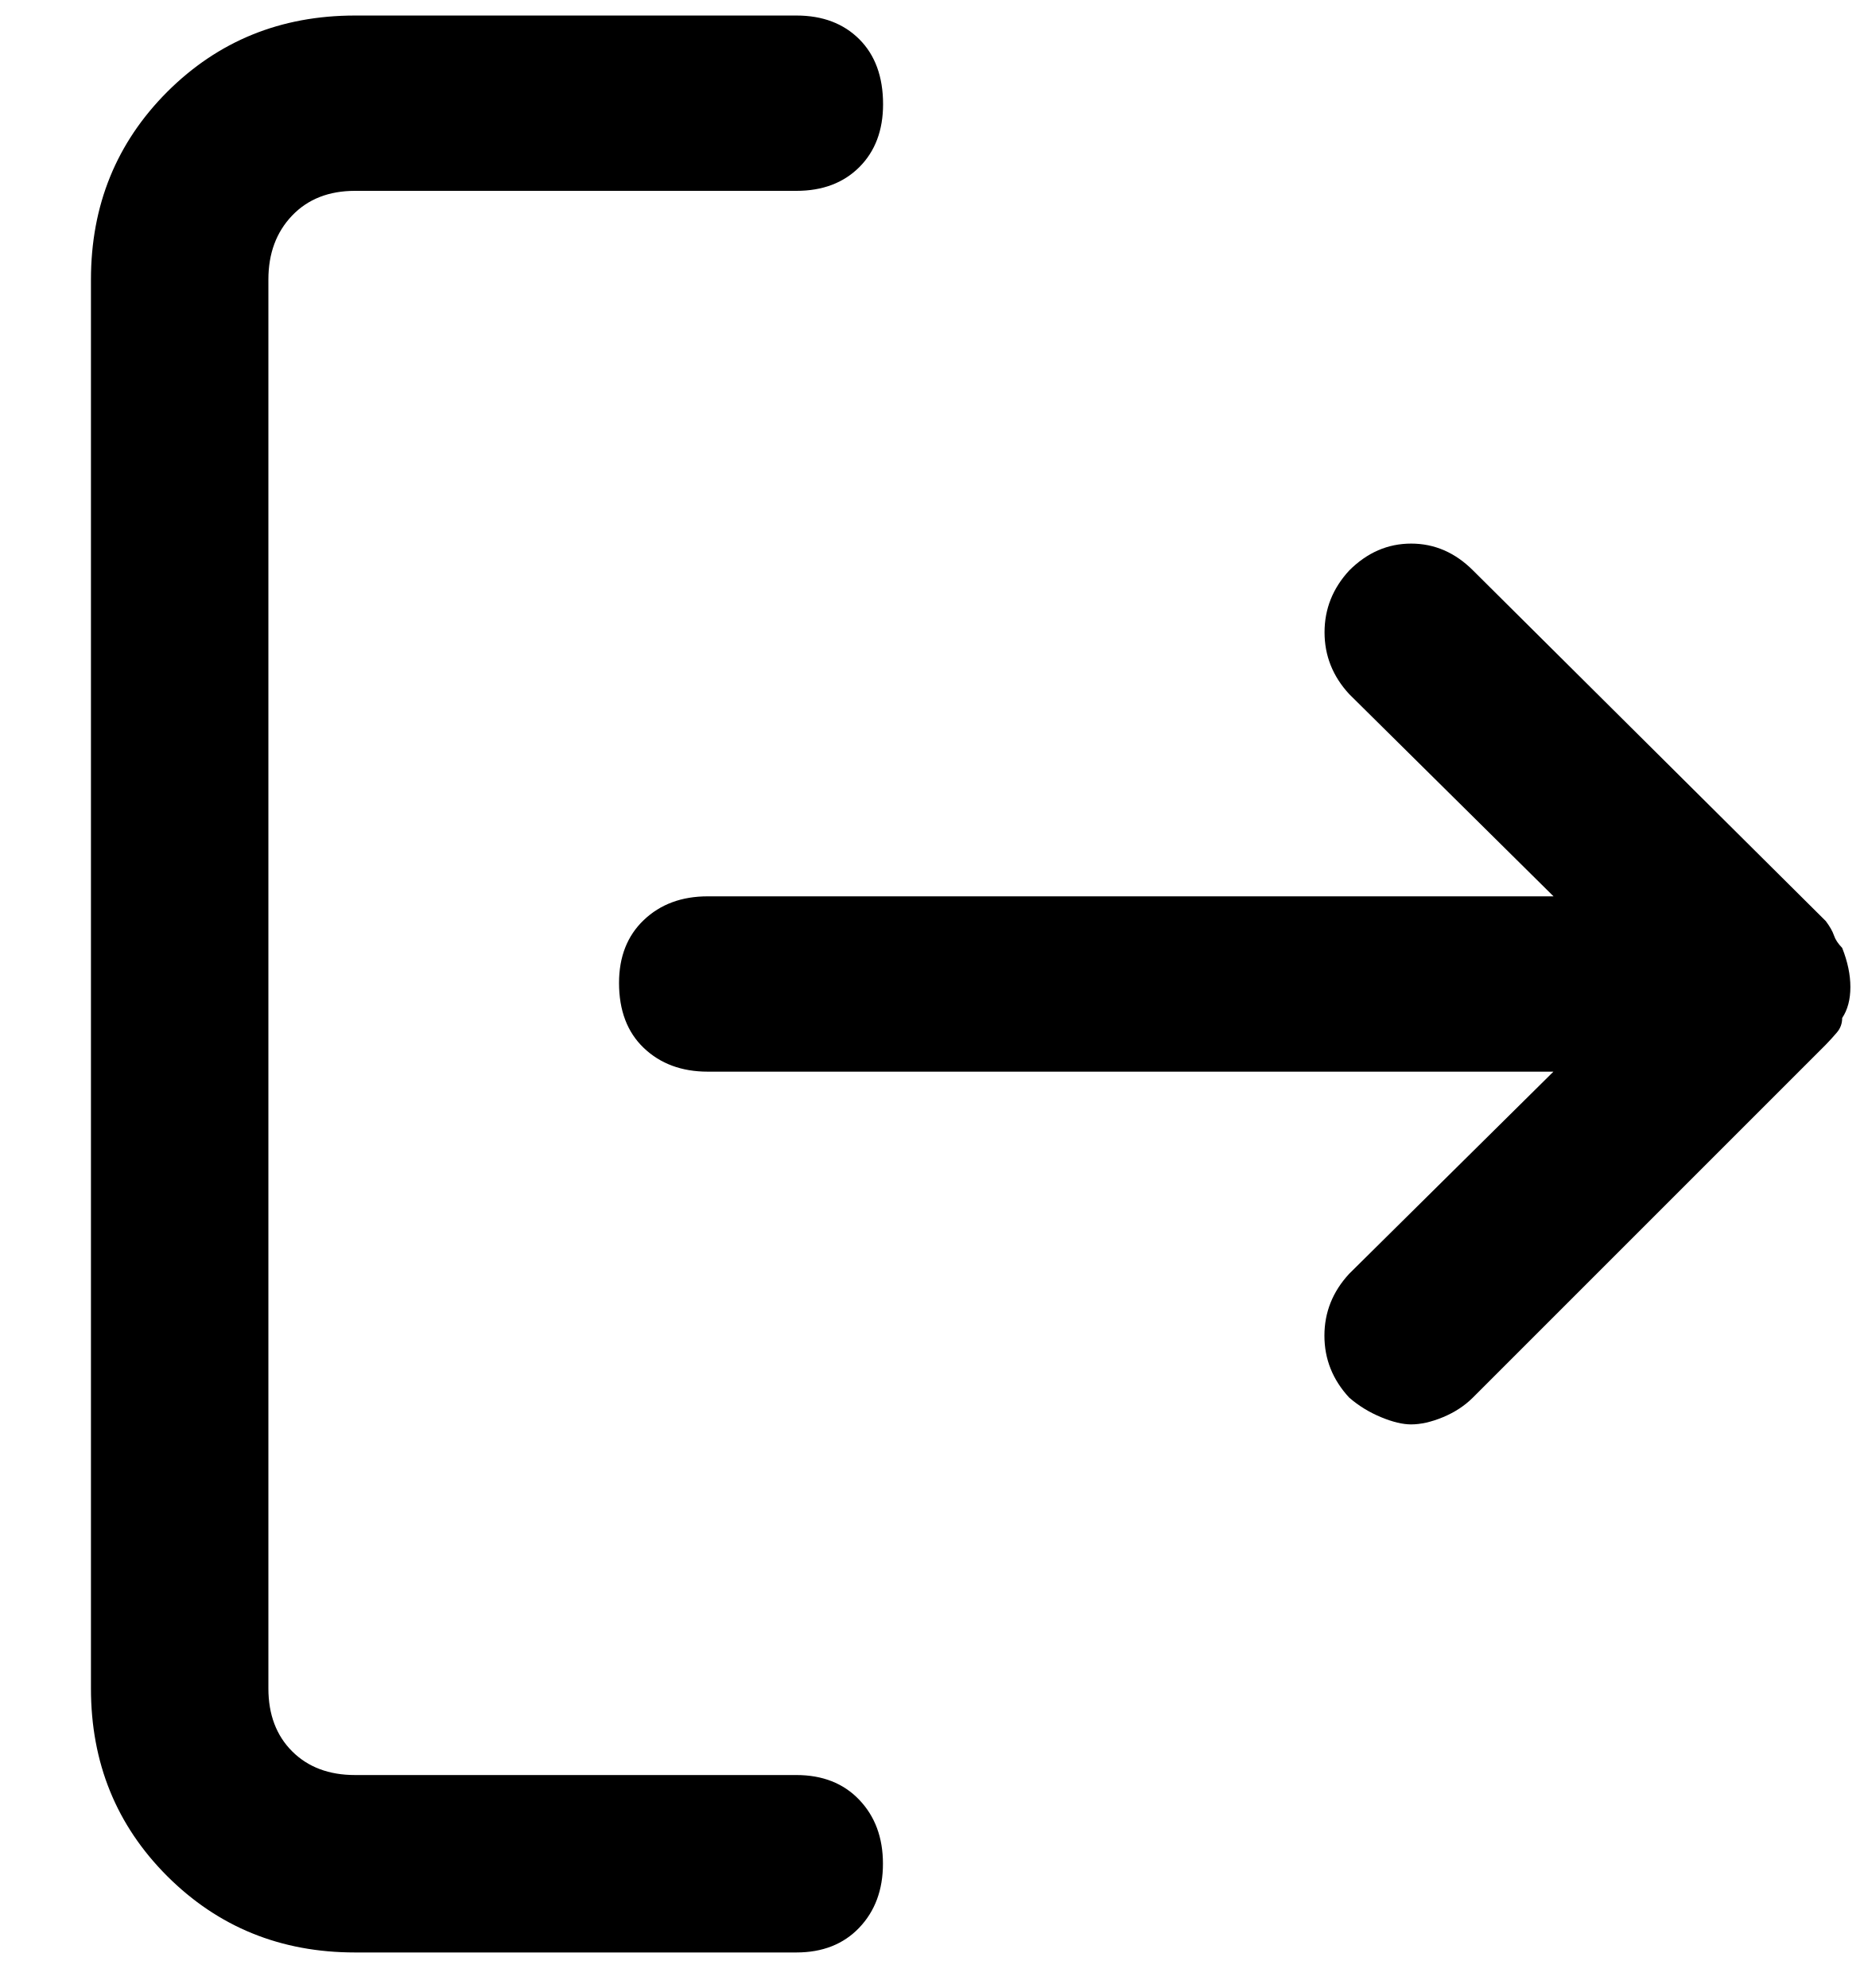
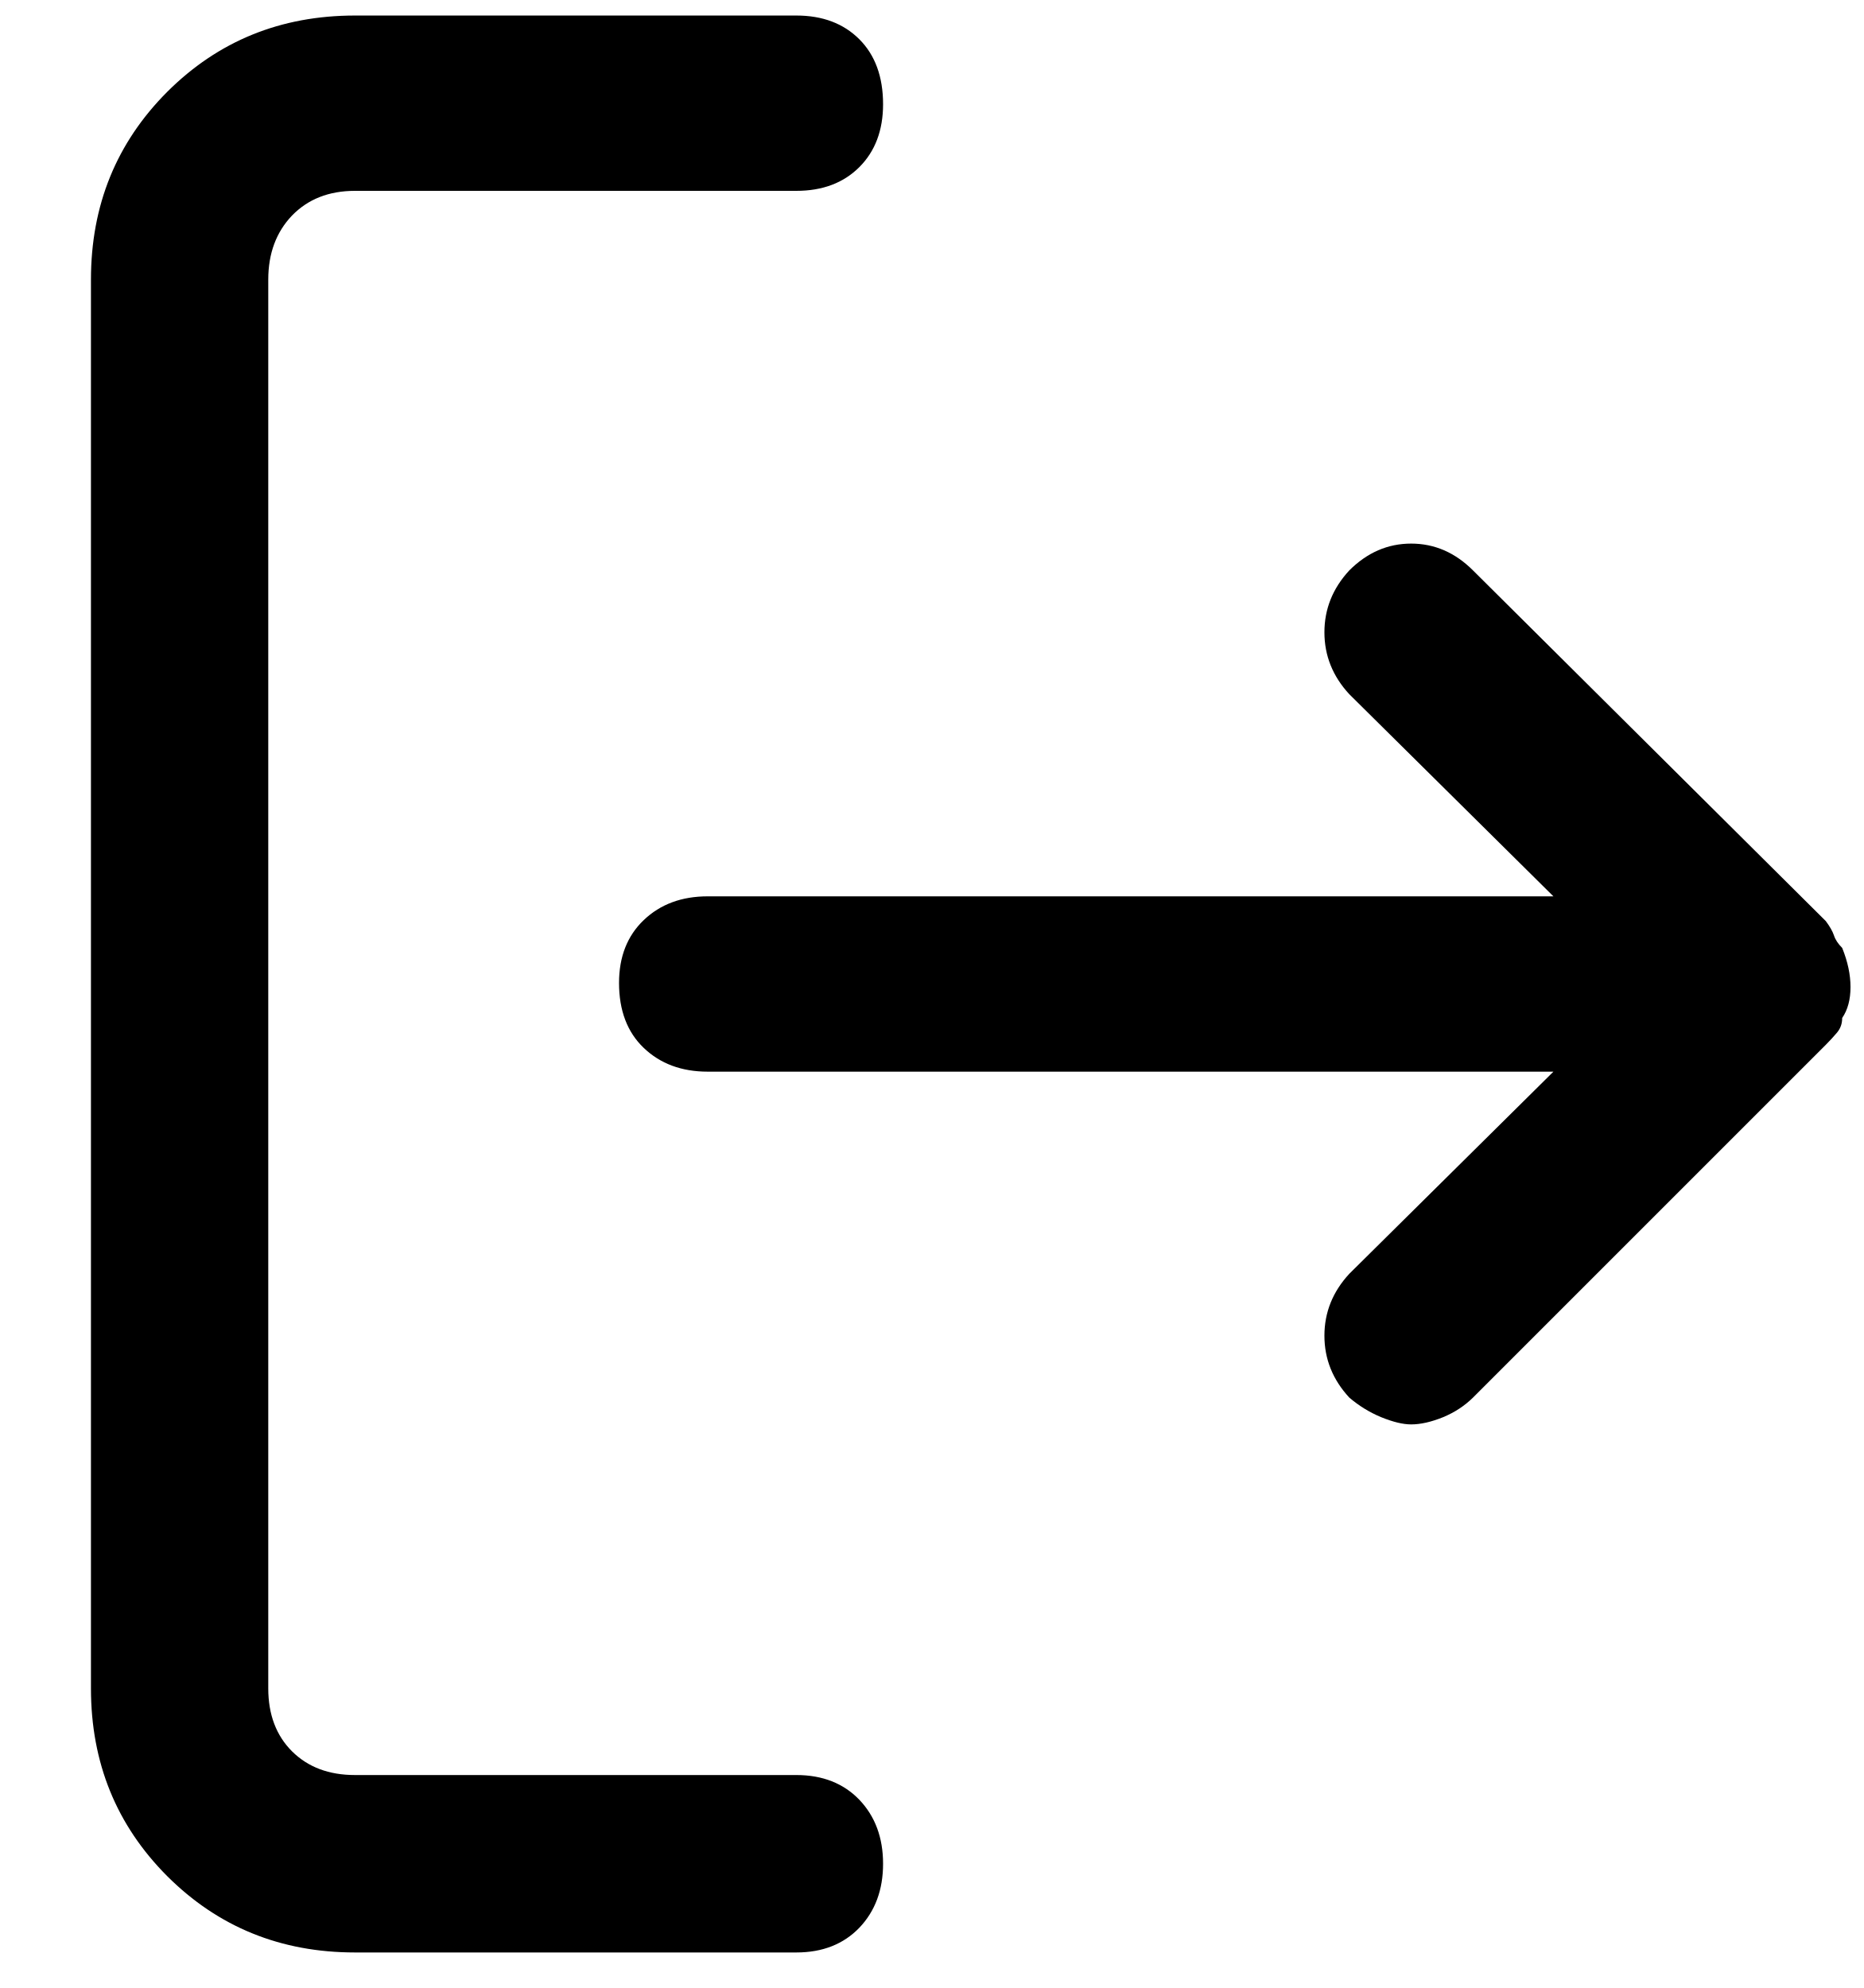
- <svg width="15" height="16">
-   <path fill="#000" fill-rule="evenodd" d="M6.409 14.286c.21 0 .379.066.506.199.127.133.191.304.191.515 0 .21-.064.382-.191.515-.127.133-.296.199-.506.199H2.857c-.598 0-1.101-.205-1.511-.614-.41-.41-.614-.913-.614-1.511V2.25c0-.598.205-1.101.614-1.511C1.756.33 2.259.125 2.857.125h3.553c.21 0 .379.064.506.191.127.127.191.302.191.523 0 .21-.064.379-.191.506-.127.127-.296.191-.506.191H2.857c-.21 0-.379.066-.506.199-.127.133-.191.304-.191.515v11.339c0 .21.064.379.191.506.127.127.296.191.506.191h3.553zm8.417-6.093c0 .044-.014.083-.042.116-.028.033-.058.066-.091.1l-2.839 2.839c-.066.066-.147.119-.241.158-.094.039-.18.058-.257.058-.066 0-.147-.019-.241-.058-.094-.039-.18-.091-.257-.158-.133-.144-.199-.31-.199-.498 0-.188.066-.354.199-.498L12.502 8.625H5.696c-.21 0-.382-.064-.515-.191-.133-.127-.199-.302-.199-.523 0-.21.066-.379.199-.506.133-.127.304-.191.515-.191h6.807l-1.644-1.627c-.133-.144-.199-.31-.199-.498s.066-.354.199-.498c.144-.144.31-.216.498-.216.188 0 .354.072.498.216l2.839 2.822c.033.044.055.083.066.116.011.033.033.066.066.1.044.111.066.216.066.315 0 .1-.022.183-.066.249z" />
+ <svg xmlns="http://www.w3.org/2000/svg" width="15px" height="16px" viewBox="0 0 15 16" version="1.1">
+   <defs />
+   <g id="Page-1" stroke="none" stroke-width="1" fill="none" fill-rule="evenodd">
+     <g id="退出登录" fill="#000000">
+       <path d="M6.409,14.286 C6.62,14.286 6.789,14.353 6.916,14.485 C7.043,14.618 7.107,14.79 7.107,15 C7.107,15.21 7.043,15.382 6.916,15.515 C6.789,15.647 6.62,15.714 6.409,15.714 L2.857,15.714 C2.259,15.714 1.756,15.509 1.346,15.1 C0.937,14.69 0.732,14.187 0.732,13.589 L0.732,2.25 C0.732,1.652 0.937,1.149 1.346,0.739 C1.756,0.33 2.259,0.125 2.857,0.125 L6.409,0.125 C6.62,0.125 6.789,0.189 6.916,0.316 C7.043,0.443 7.107,0.618 7.107,0.839 C7.107,1.049 7.043,1.218 6.916,1.345 C6.789,1.472 6.62,1.536 6.409,1.536 L2.857,1.536 C2.646,1.536 2.478,1.603 2.35,1.735 C2.223,1.868 2.159,2.04 2.159,2.25 L2.159,13.589 C2.159,13.799 2.223,13.968 2.35,14.095 C2.478,14.222 2.646,14.286 2.857,14.286 L6.409,14.286 Z M14.826,8.193 C14.826,8.238 14.813,8.276 14.785,8.31 C14.757,8.343 14.727,8.376 14.694,8.409 L11.855,11.248 C11.788,11.314 11.708,11.367 11.614,11.406 C11.52,11.444 11.434,11.464 11.357,11.464 C11.29,11.464 11.21,11.444 11.116,11.406 C11.022,11.367 10.936,11.314 10.859,11.248 C10.726,11.104 10.659,10.938 10.659,10.75 C10.659,10.562 10.726,10.396 10.859,10.252 L12.502,8.625 L5.696,8.625 C5.485,8.625 5.314,8.561 5.181,8.434 C5.048,8.307 4.982,8.132 4.982,7.911 C4.982,7.701 5.048,7.532 5.181,7.405 C5.314,7.278 5.485,7.214 5.696,7.214 L12.502,7.214 L10.859,5.587 C10.726,5.443 10.659,5.277 10.659,5.089 C10.659,4.901 10.726,4.735 10.859,4.591 C11.003,4.447 11.169,4.375 11.357,4.375 C11.545,4.375 11.711,4.447 11.855,4.591 L14.694,7.413 C14.727,7.457 14.749,7.496 14.76,7.529 C14.771,7.563 14.793,7.596 14.826,7.629 C14.871,7.74 14.893,7.845 14.893,7.944 C14.893,8.044 14.871,8.127 14.826,8.193 Z" id="Shape" />
+     </g>
+   </g>
</svg>
